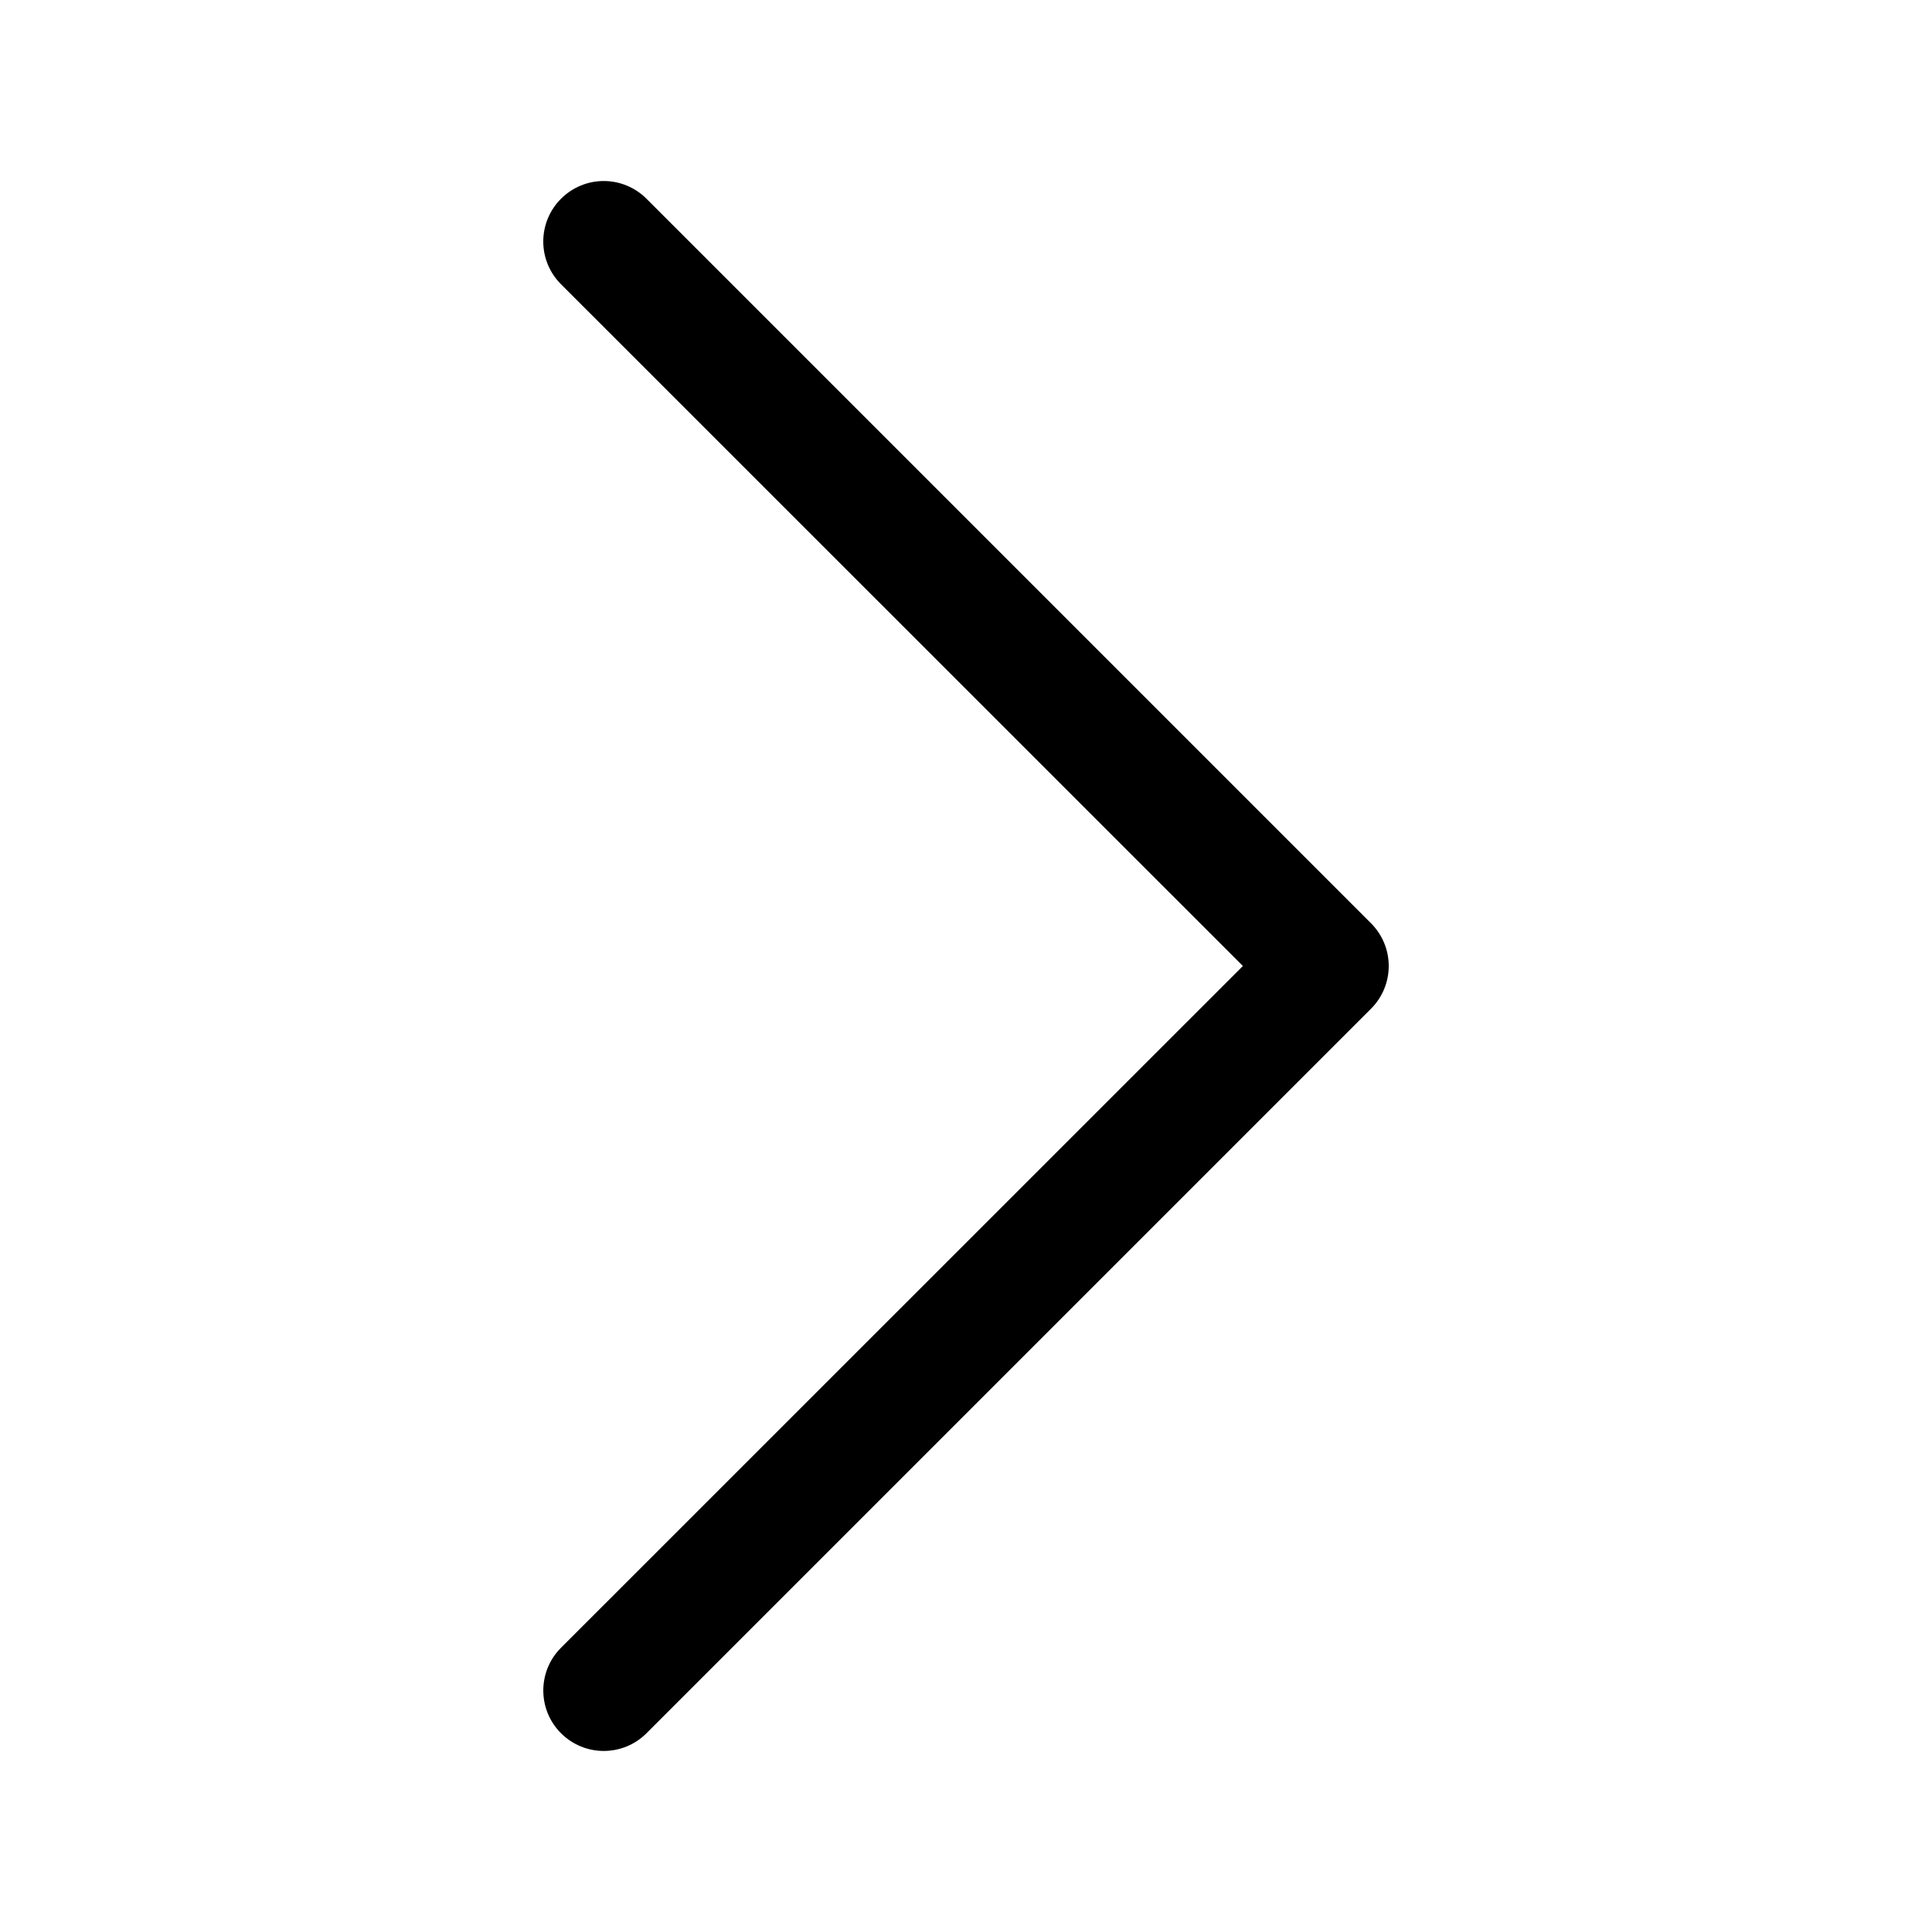
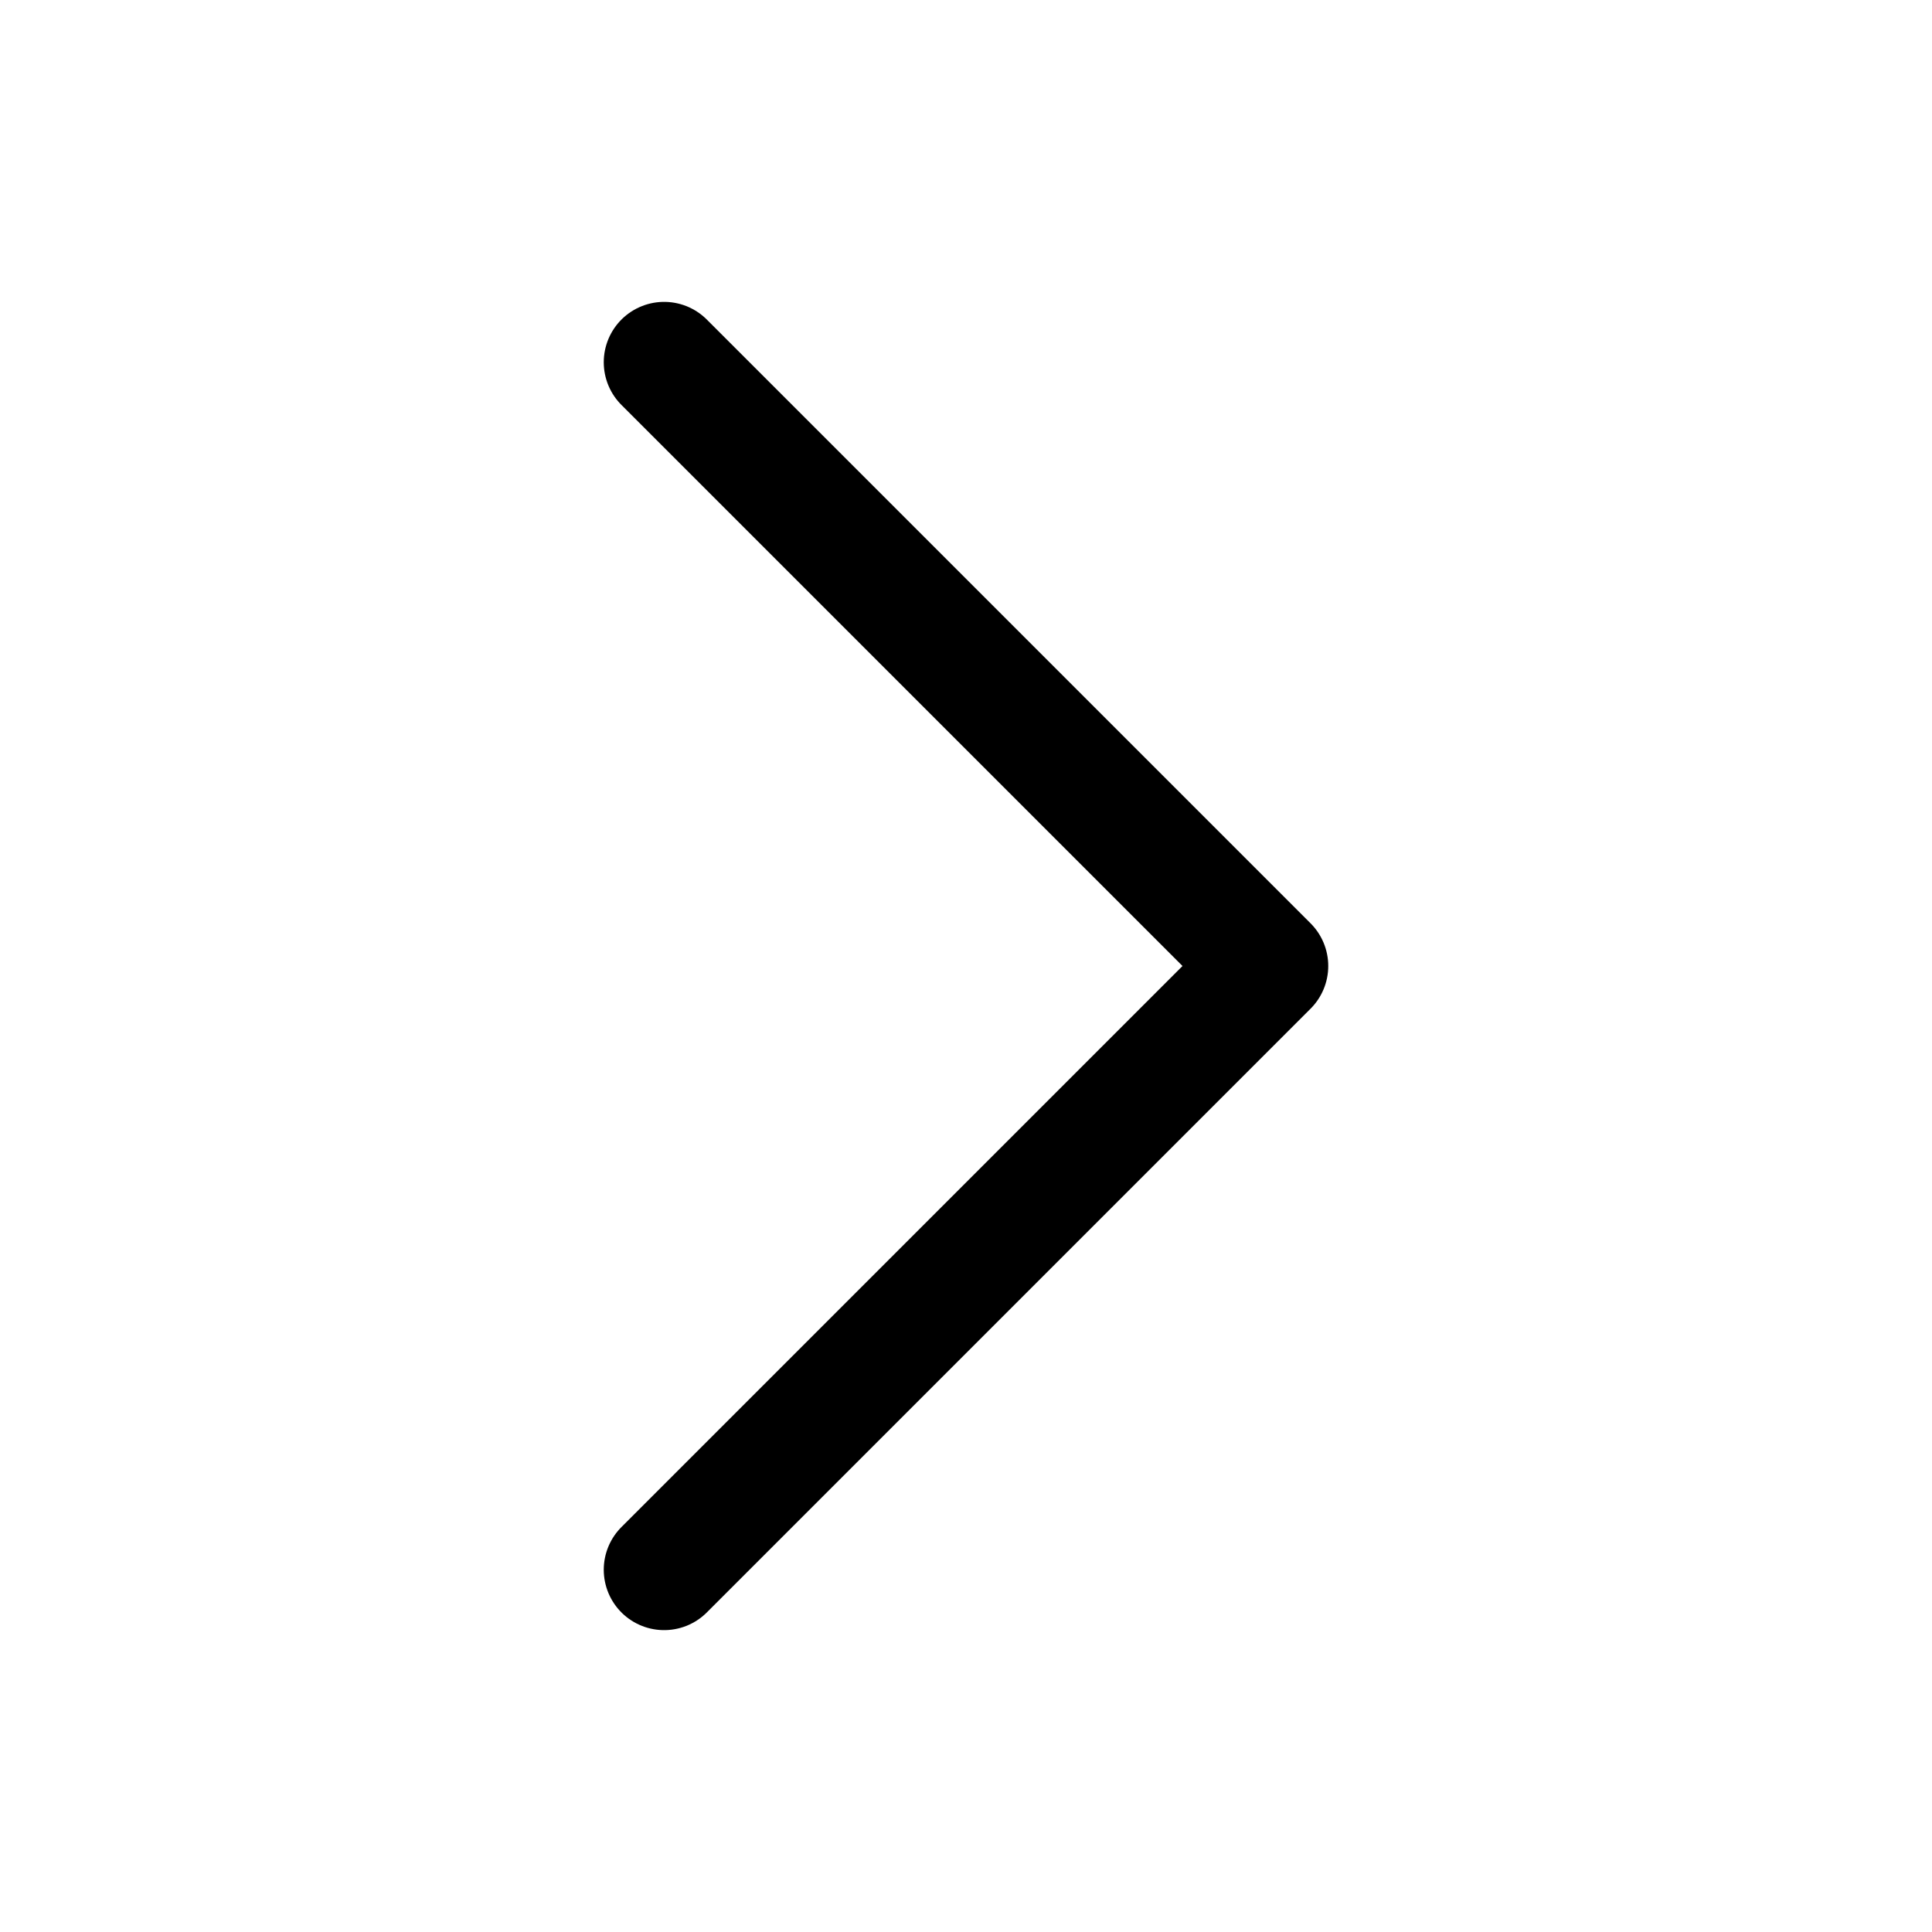
- <svg xmlns="http://www.w3.org/2000/svg" viewBox="0 0 16 16" fill="currentColor">
-   <path fill-rule="evenodd" d="M4.646 1.646a.5.5 0 0 1 .708 0l6 6a.5.5 0 0 1 0 .708l-6 6a.5.5 0 0 1-.708-.708L10.293 8 4.646 2.354a.5.5 0 0 1 0-.708z" />
+ <svg xmlns="http://www.w3.org/2000/svg" fill="none" viewBox="0 0 24 24" stroke-width="1.5" stroke="currentColor" class="w-6 h-6">
+   <path stroke-linecap="round" stroke-linejoin="round" d="m8.25 4.5 7.5 7.5-7.5 7.5" />
</svg>
